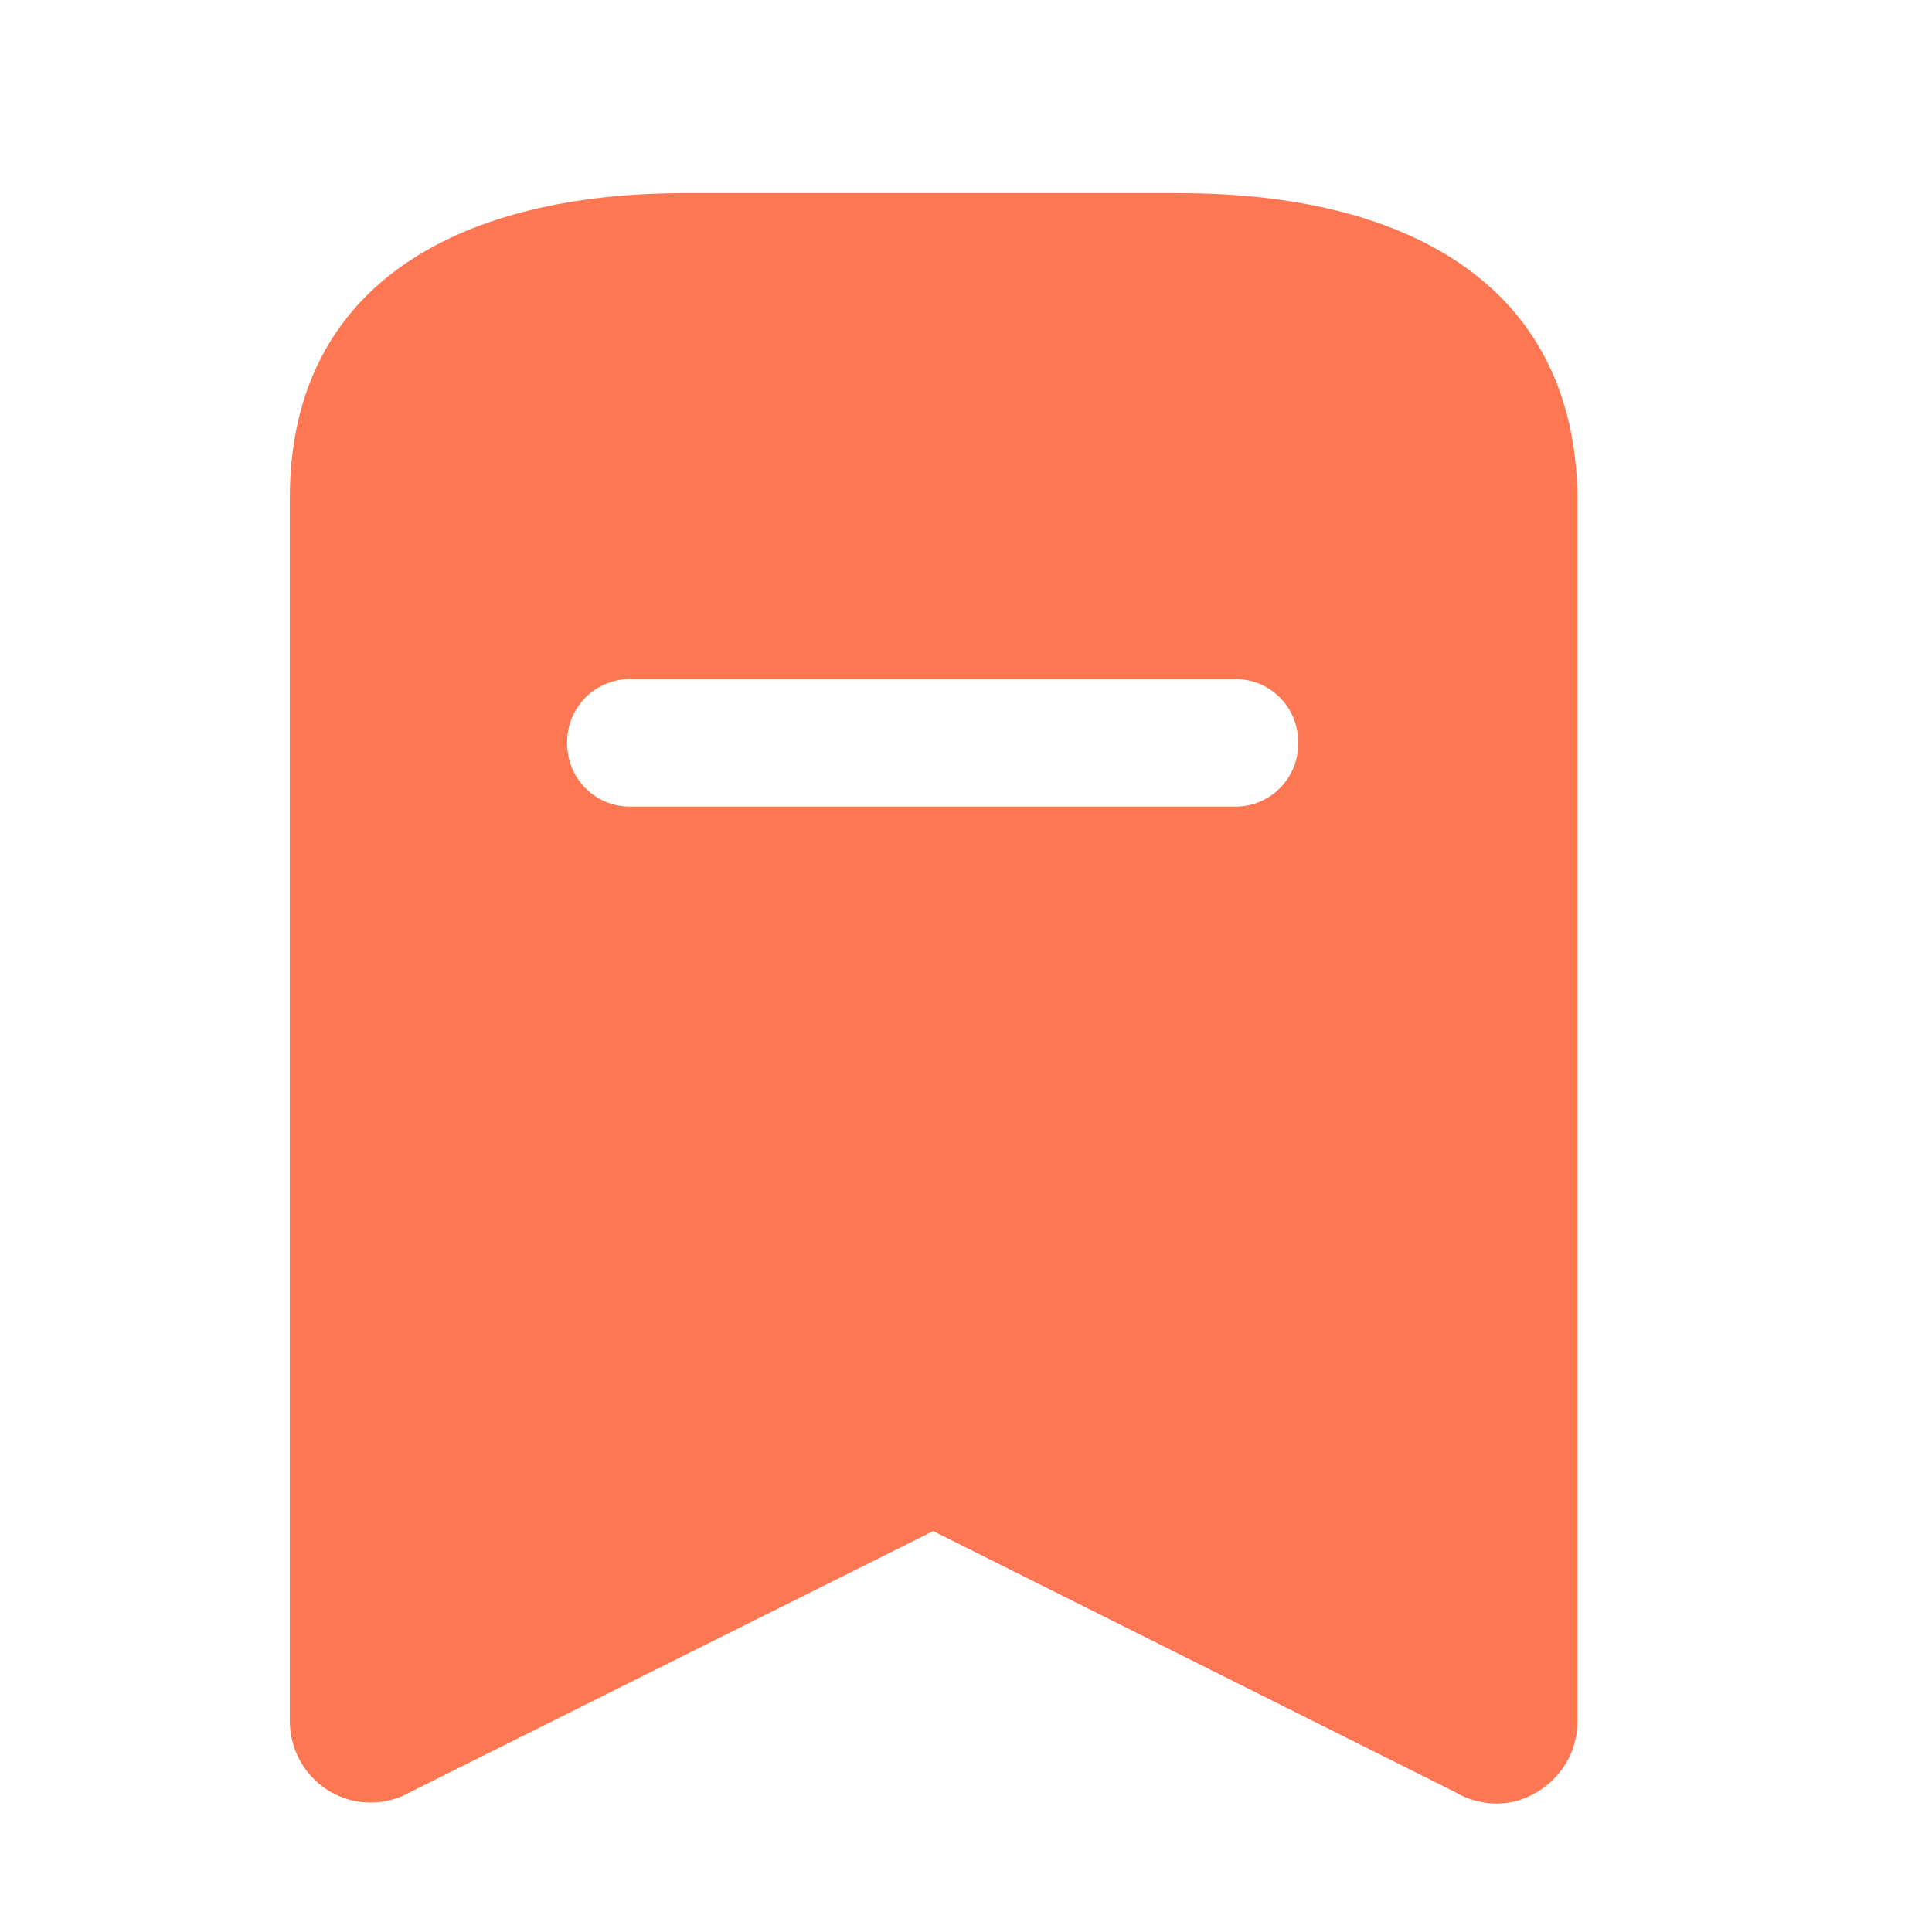
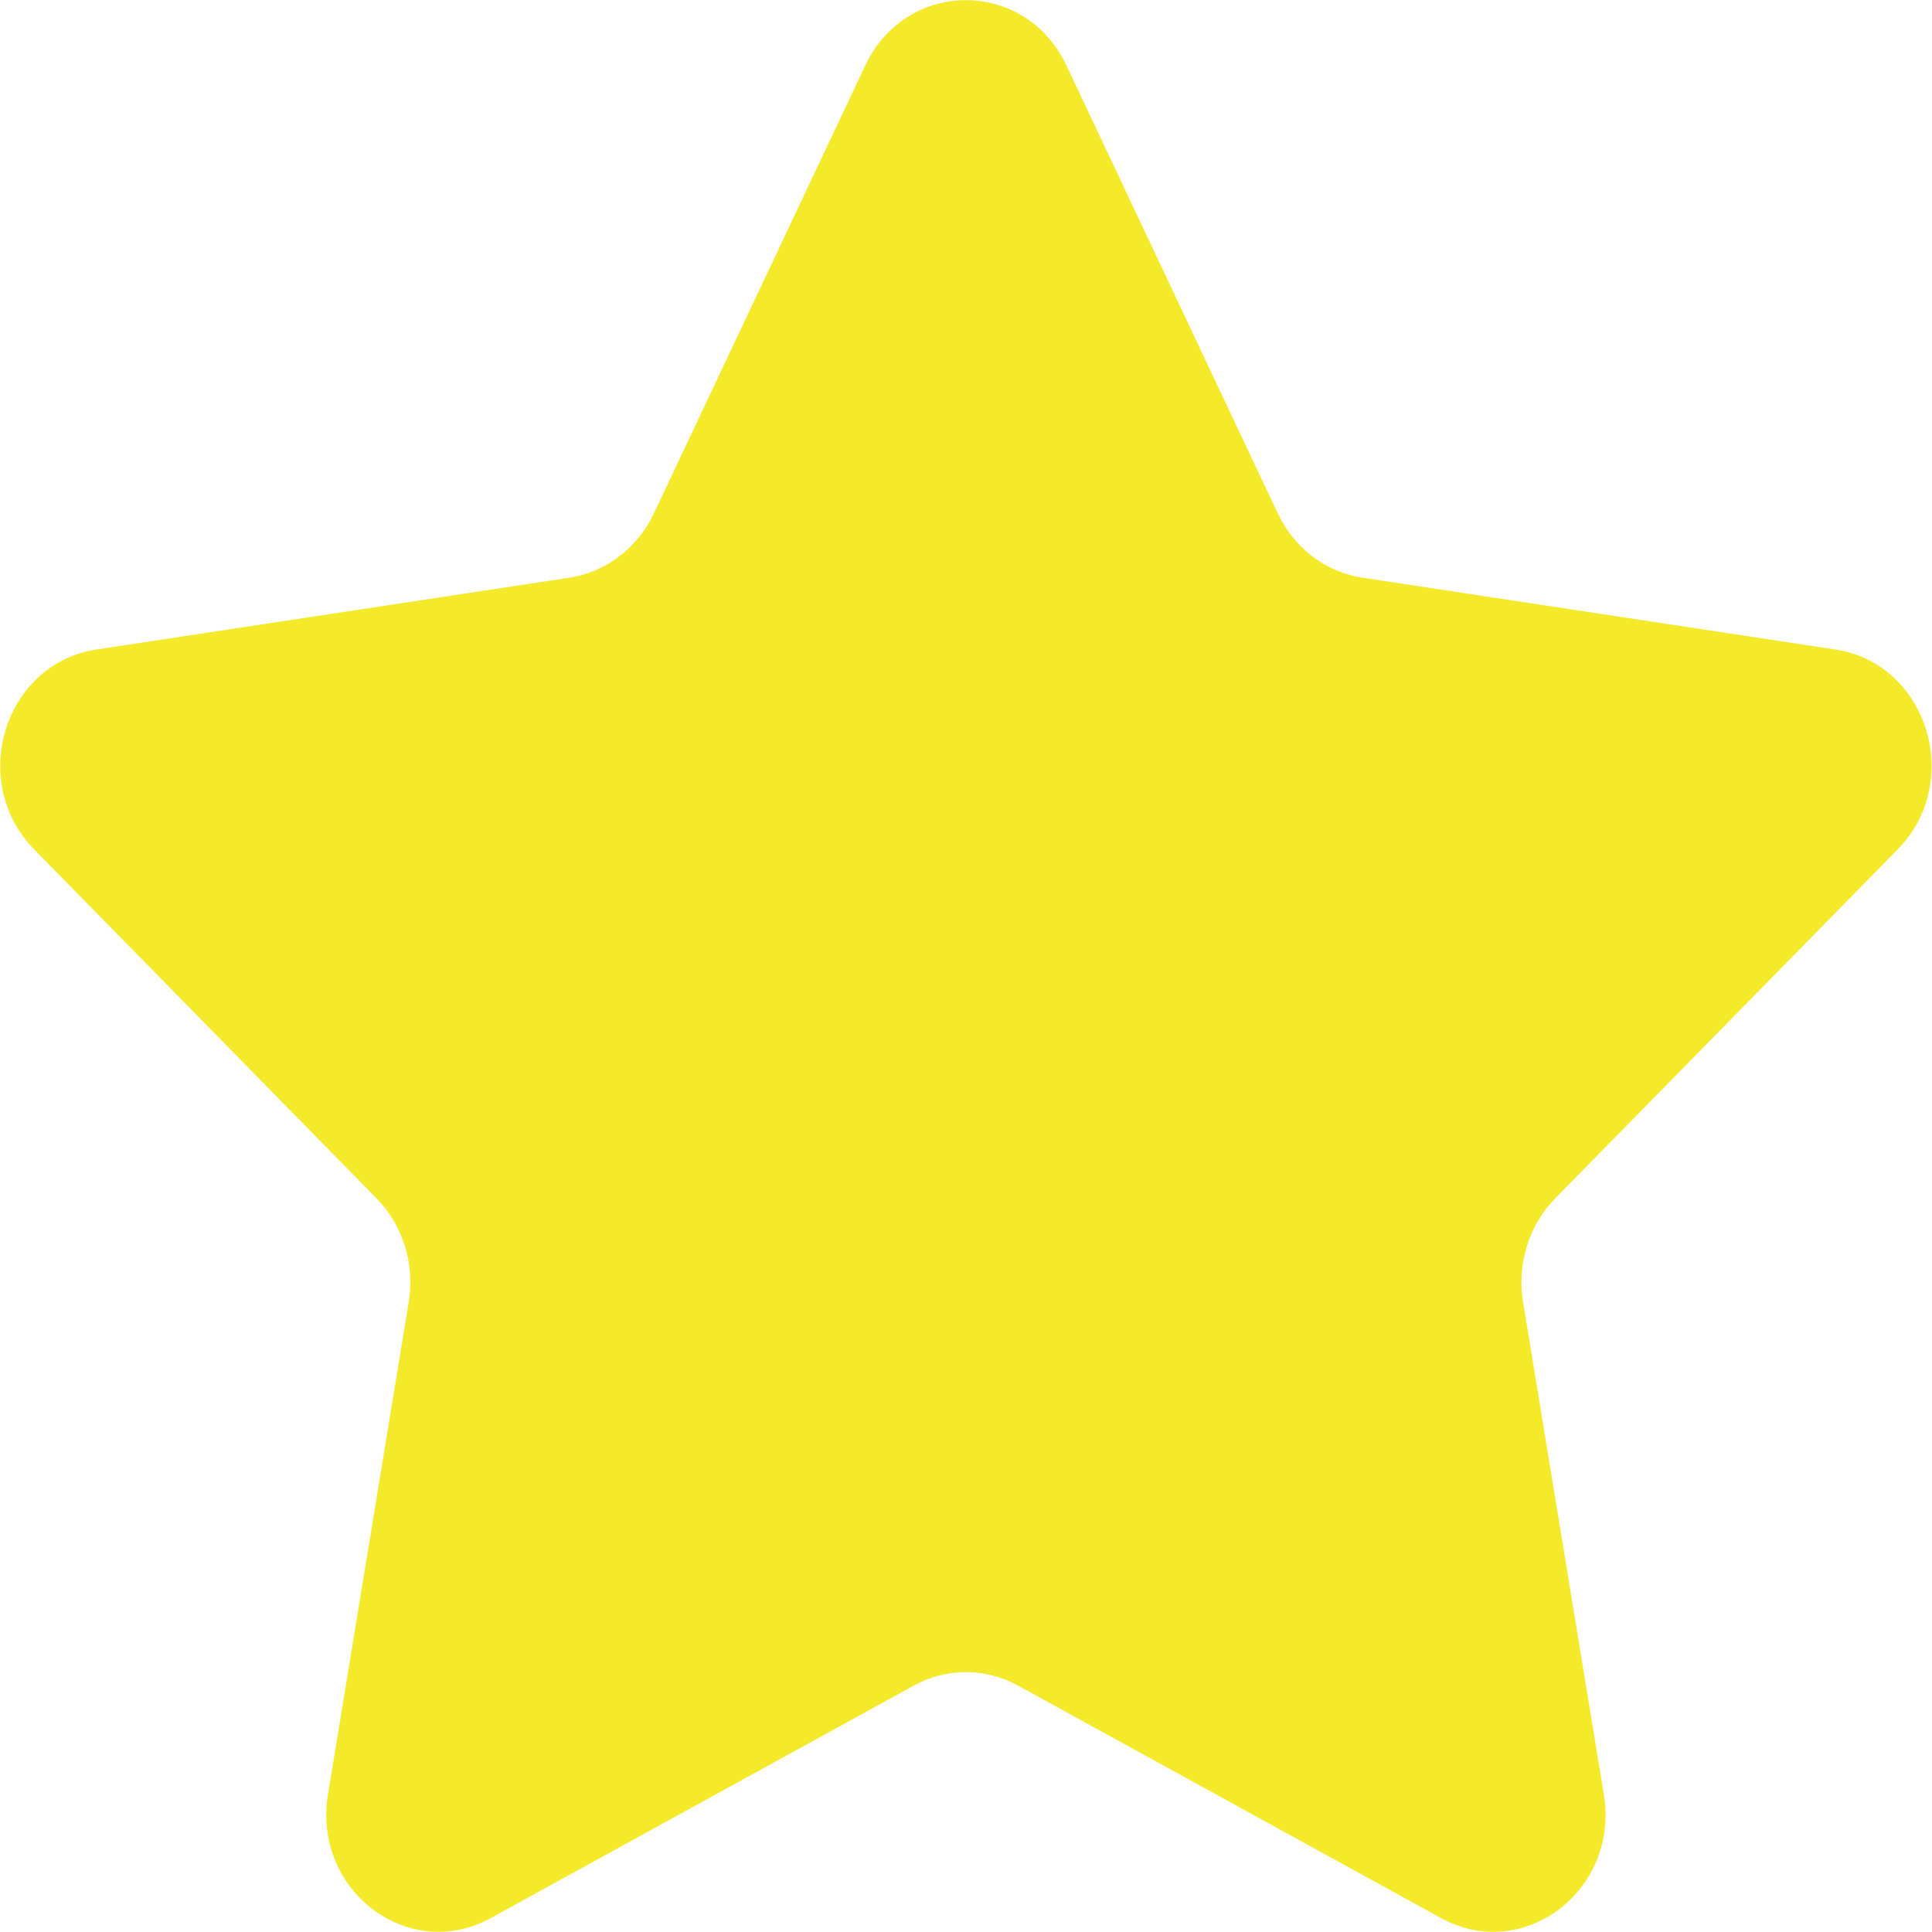
- <svg xmlns="http://www.w3.org/2000/svg" width="20" height="20" viewBox="0 0 20 20" fill="none">
-   <g opacity="1" transform="translate(0 0)  rotate(0)">
-     <path id="Bookmark" fill-rule="evenodd" style="fill:#FD7753" opacity="1" d="M3.84,18.66c-0.47,0 -0.84,-0.38 -0.84,-0.85v-12.65c0,-2.27 1.83,-3.16 4.08,-3.16h5.14c2.26,0 4.09,0.89 4.11,3.16v12.65c0,0.14 -0.03,0.28 -0.1,0.41c-0.11,0.2 -0.29,0.35 -0.52,0.42c-0.21,0.06 -0.45,0.03 -0.65,-0.09l-5.4,-2.7l-5.41,2.7c-0.12,0.07 -0.27,0.11 -0.41,0.11zM5.87,7.69c0,0.37 0.29,0.66 0.65,0.66h6.27c0.36,0 0.65,-0.29 0.65,-0.66c0,-0.37 -0.29,-0.66 -0.65,-0.66h-6.27c-0.36,0 -0.65,0.29 -0.65,0.66z" />
-   </g>
+ <svg xmlns="http://www.w3.org/2000/svg" t="1699512291751" class="icon" viewBox="0 0 1024 1024" version="1.1" p-id="2601" width="200" height="200">
+   <path d="M565.229 34.69l112.062 237.506c8.703 18.317 25.412 31.051 44.817 33.995l250.736 38.074c48.688 7.407 68.213 70.037 32.931 105.959L824.308 635.13c-13.998 14.238-20.349 34.81-17.053 54.927l42.809 261.087c8.343 50.688-42.633 89.442-86.21 65.51l-224.276-123.252a57.031 57.031 0 0 0-55.271 0l-224.276 123.26c-43.577 23.916-94.553-14.83-86.202-65.51l42.809-261.095c3.319-20.117-3.096-40.698-17.085-54.927L18.148 450.224C-17.127 414.301 2.326 351.671 51.07 344.265l250.704-38.074c19.349-2.944 36.074-15.678 44.753-33.995L458.638 34.69c21.821-46.153 84.827-46.153 106.583 0z" p-id="2602" fill="#f4ea2a" />
</svg>
